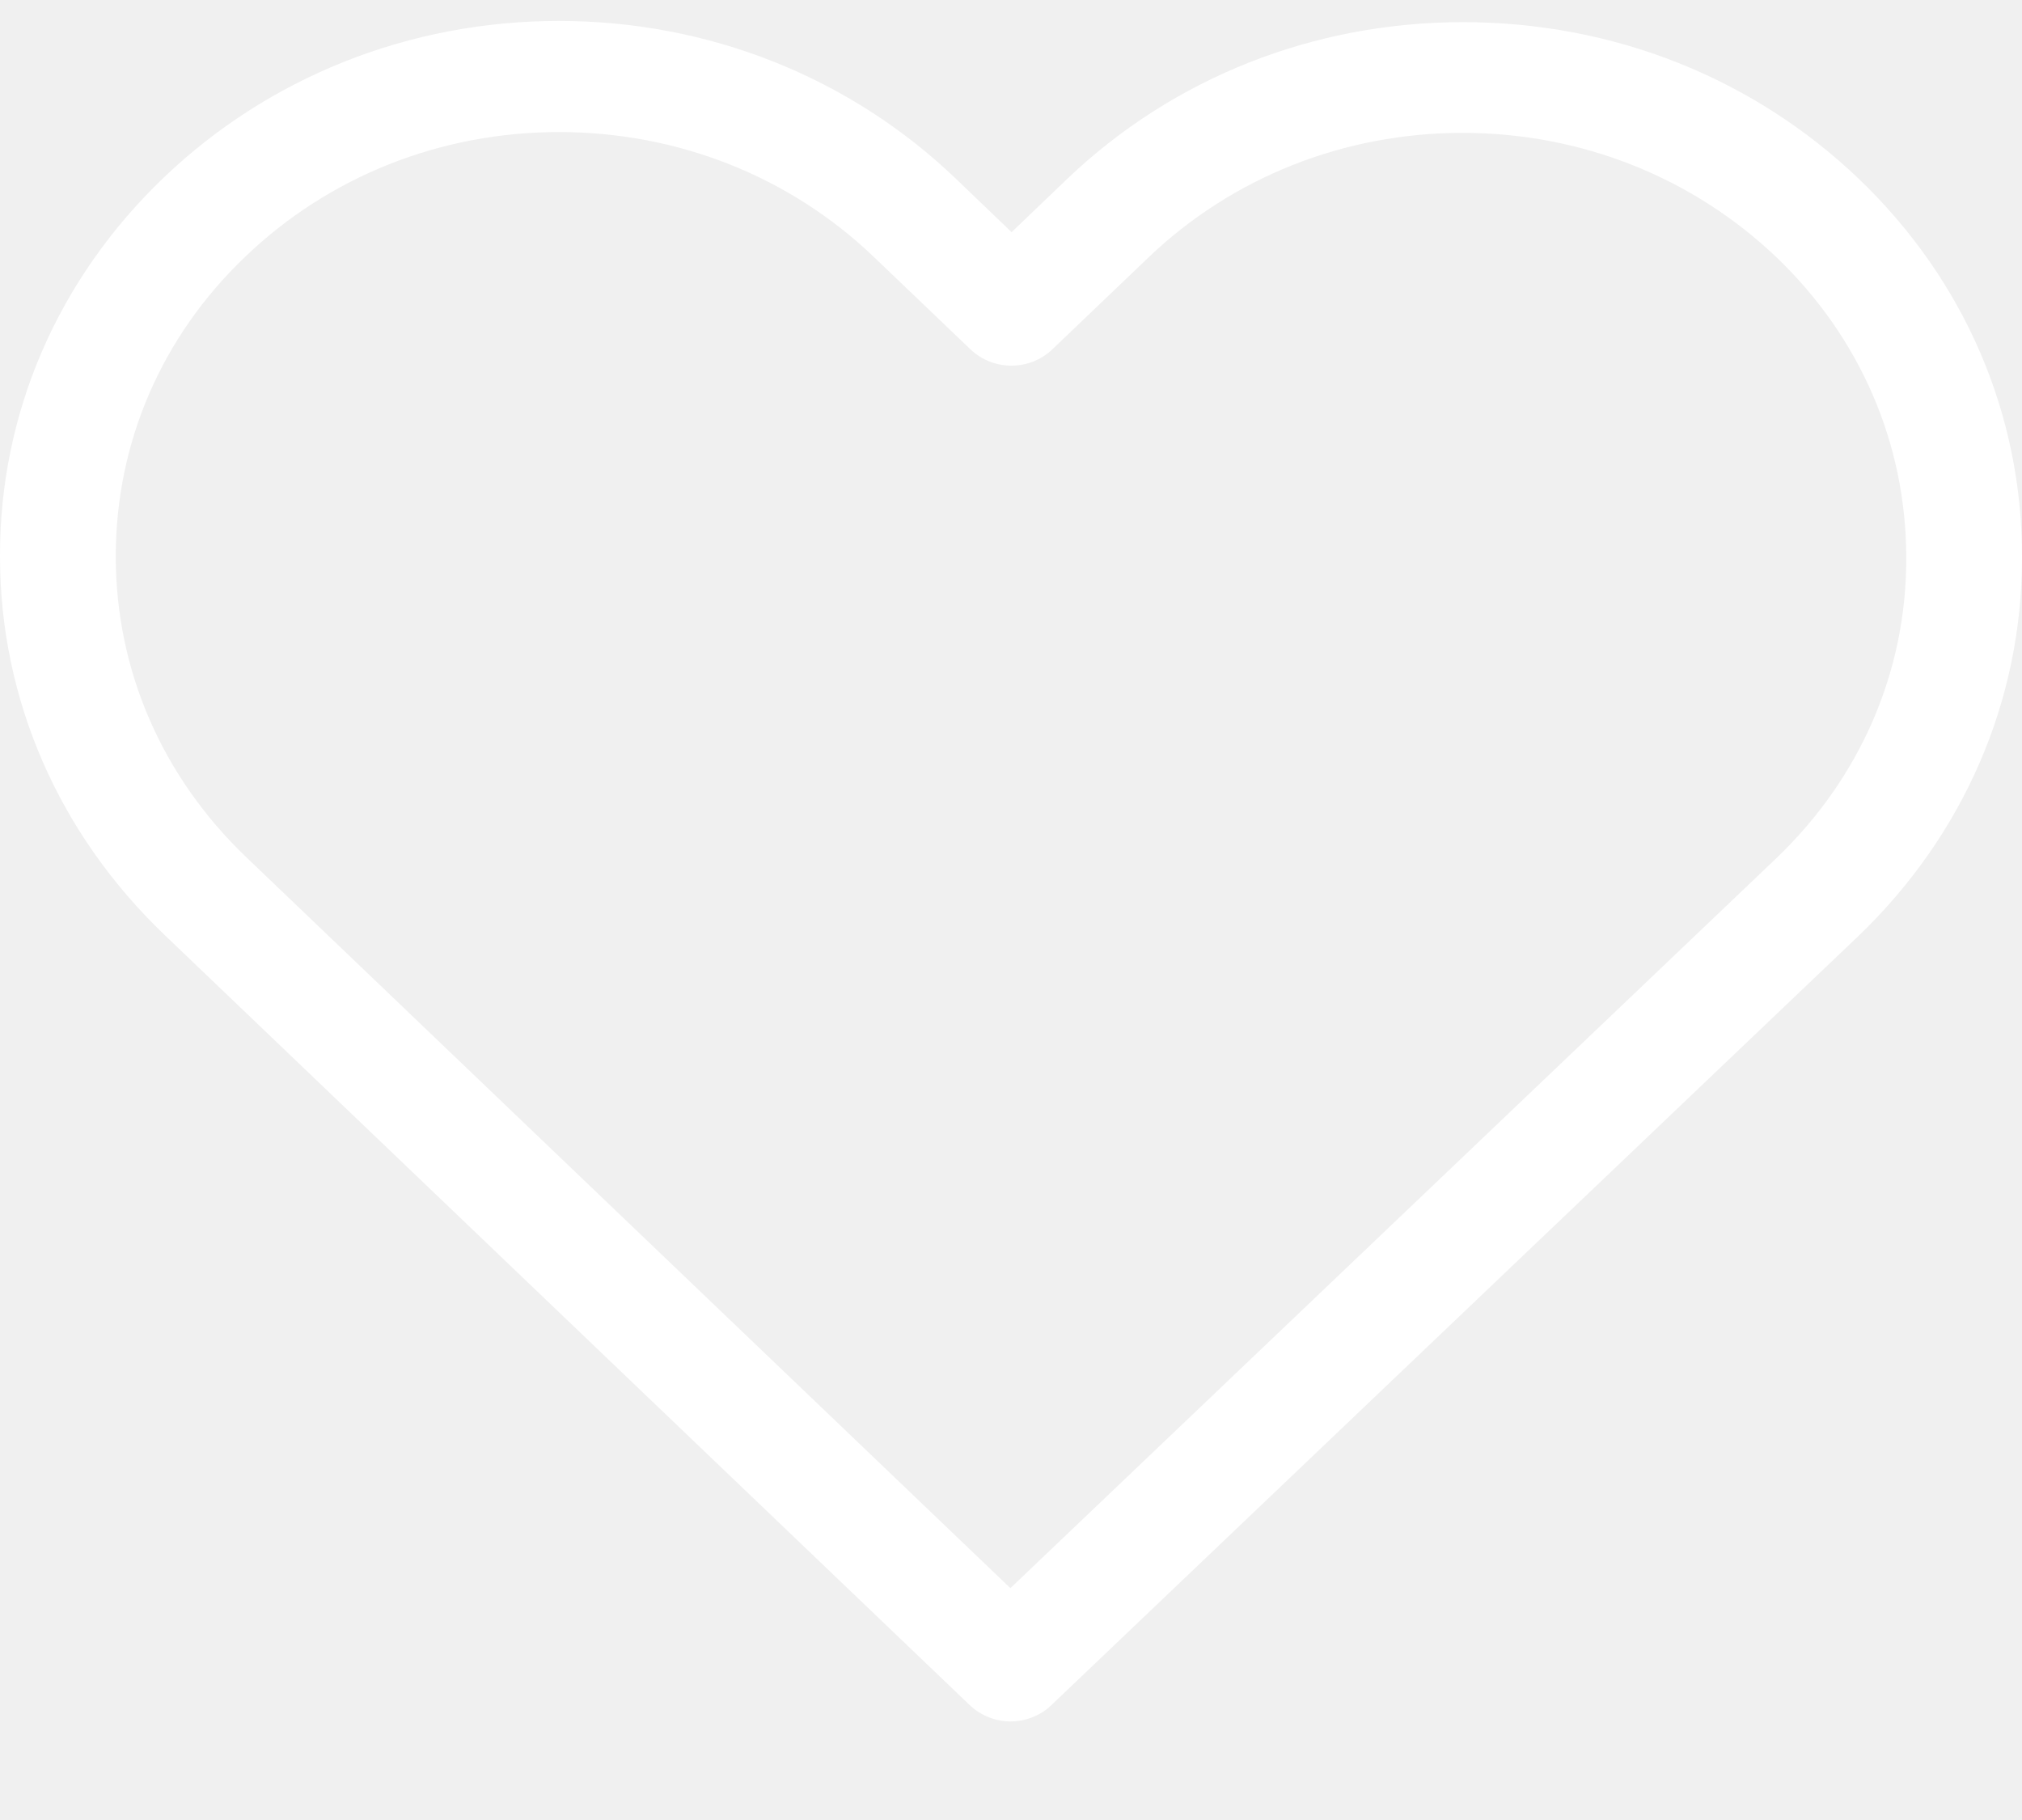
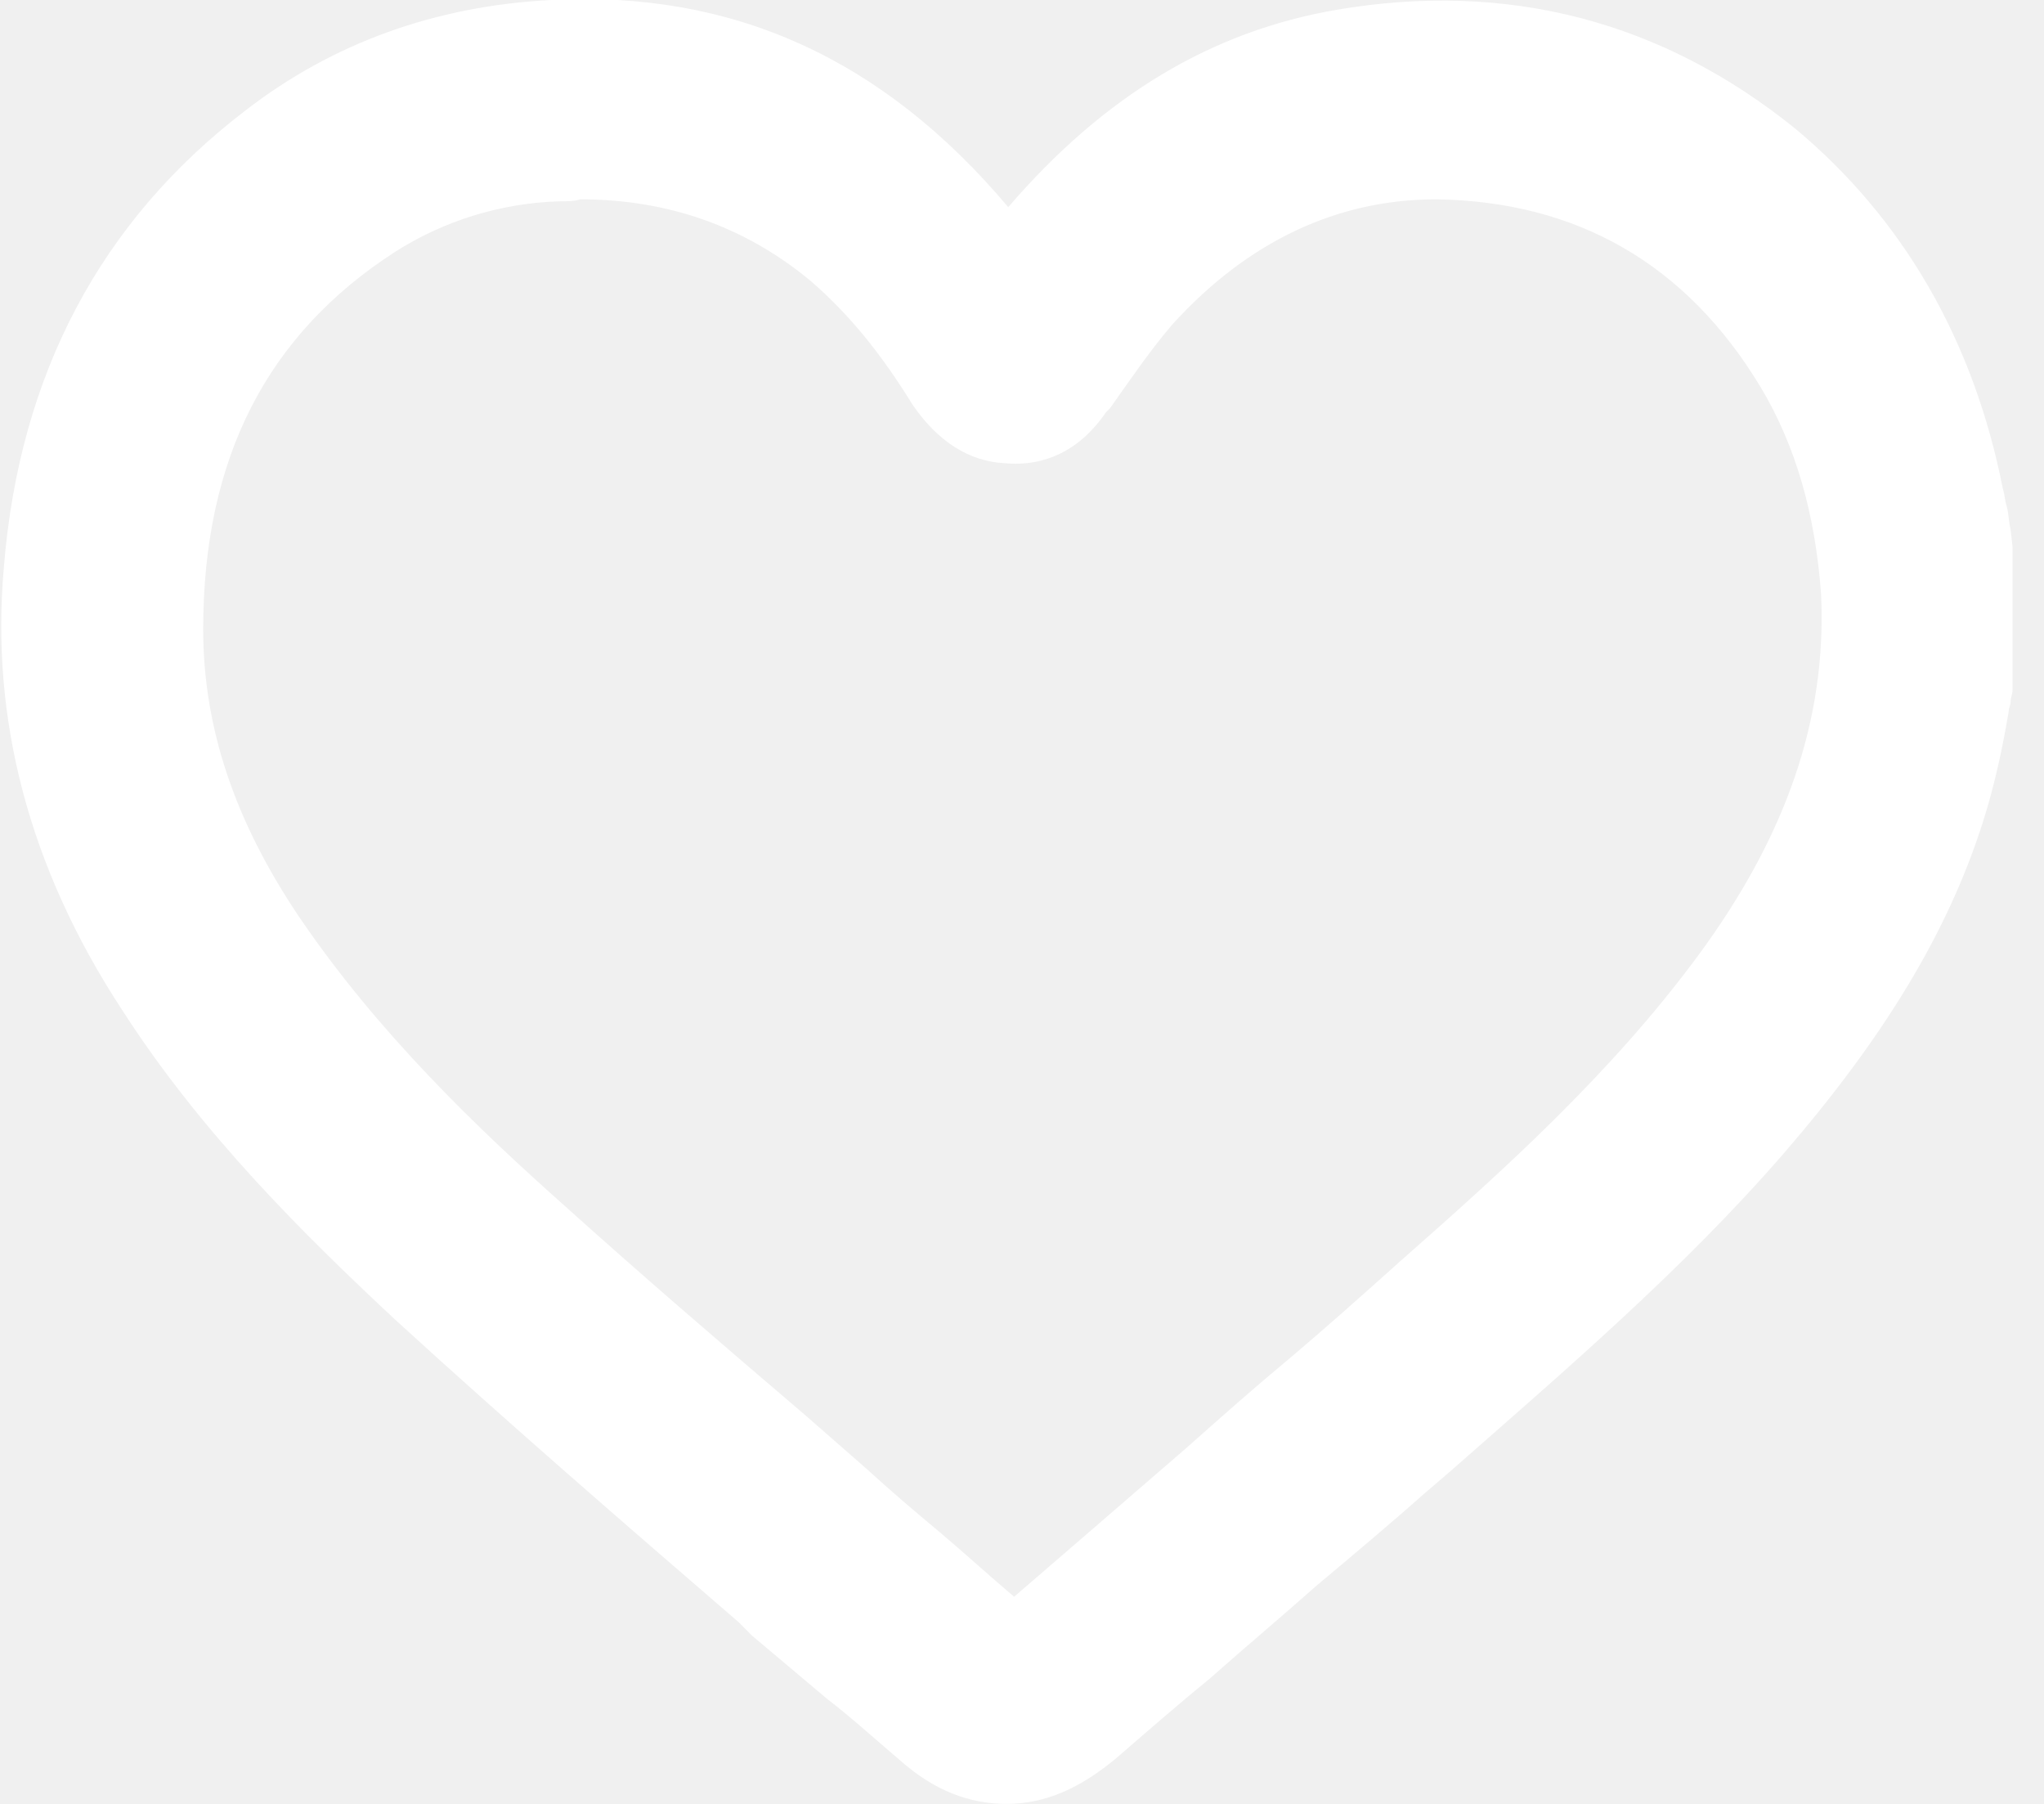
- <svg xmlns="http://www.w3.org/2000/svg" width="20" height="18" viewBox="0 0 20 18" fill="none">
-   <path d="M18.385 1.768C17.337 0.767 15.951 0.219 14.471 0.219C12.991 0.219 11.601 0.771 10.553 1.772L10.006 2.296L9.451 1.764C8.404 0.763 7.009 0.207 5.529 0.207C4.053 0.207 2.663 0.759 1.62 1.756C0.572 2.758 -0.004 4.088 2.32169e-05 5.503C2.32169e-05 6.919 0.581 8.245 1.628 9.247L9.591 16.863C9.701 16.968 9.849 17.025 9.994 17.025C10.138 17.025 10.286 16.972 10.396 16.867L18.376 9.263C19.423 8.261 20 6.931 20 5.516C20.004 4.1 19.432 2.77 18.385 1.768ZM17.57 8.488L9.994 15.707L2.434 8.476C1.603 7.681 1.145 6.627 1.145 5.503C1.145 4.38 1.598 3.326 2.43 2.535C3.256 1.744 4.359 1.306 5.529 1.306C6.703 1.306 7.81 1.744 8.641 2.539L9.599 3.455C9.824 3.67 10.184 3.67 10.409 3.455L11.359 2.547C12.19 1.752 13.297 1.314 14.467 1.314C15.637 1.314 16.739 1.752 17.57 2.543C18.401 3.338 18.855 4.392 18.855 5.516C18.859 6.639 18.401 7.693 17.57 8.488Z" fill="white" />
+ <svg xmlns="http://www.w3.org/2000/svg" width="34" height="30" viewBox="0 0 34 30" fill="none">
+   <path d="M32.989 9.231C32.957 9.133 32.957 9.003 32.925 8.906C32.892 8.678 32.827 8.451 32.794 8.223C32.339 5.85 31.234 3.933 29.544 2.535C27.431 0.813 24.994 0.195 22.296 0.65C20.216 1.008 18.461 2.145 16.901 4.063C16.836 4.128 16.803 4.193 16.771 4.225C16.738 4.193 16.673 4.128 16.641 4.063C14.593 1.528 12.188 0.358 9.198 0.488C7.377 0.585 5.752 1.17 4.355 2.243C2.079 3.965 0.812 6.403 0.552 9.458C0.324 11.864 0.942 14.269 2.404 16.511C3.705 18.559 5.395 20.217 6.89 21.582C8.84 23.369 10.888 25.125 12.87 26.815C13.683 27.53 14.495 28.212 15.341 28.927C15.796 29.317 16.283 29.512 16.771 29.512C17.291 29.512 17.778 29.317 18.233 28.895C18.753 28.44 19.273 28.017 19.761 27.595C20.931 26.587 22.134 25.547 23.304 24.54L23.499 24.377C25.481 22.654 27.529 20.899 29.284 18.917C30.909 17.064 31.949 15.374 32.502 13.586C32.697 13.001 32.794 12.416 32.892 11.831C32.925 11.701 32.957 11.571 32.957 11.473L32.989 9.231ZM28.634 16.186C27.107 18.234 25.221 19.924 23.564 21.387C22.394 22.427 21.159 23.467 20.021 24.474C18.981 25.352 17.941 26.262 16.933 27.14C16.803 27.237 16.803 27.237 16.673 27.107C15.796 26.327 14.918 25.58 14.04 24.832C12.383 23.402 10.66 21.939 9.002 20.444C7.442 19.047 5.817 17.454 4.517 15.536C3.38 13.846 2.827 12.156 2.859 10.466C2.892 7.443 4.03 5.233 6.272 3.803C7.182 3.218 8.19 2.925 9.263 2.86C9.393 2.86 9.523 2.828 9.588 2.828H9.653C11.245 2.86 12.61 3.348 13.78 4.323C14.463 4.908 15.048 5.623 15.601 6.501C15.926 6.988 16.283 7.248 16.738 7.248C17.258 7.281 17.681 7.053 18.006 6.598C18.363 6.078 18.721 5.558 19.143 5.07C20.509 3.575 22.101 2.795 23.889 2.828C26.424 2.86 28.374 3.965 29.707 6.176C30.324 7.216 30.682 8.418 30.779 9.848C30.909 12.026 30.194 14.106 28.634 16.186Z" fill="white" />
+   <path d="M16.739 30C16.121 30 15.536 29.773 14.983 29.285C14.561 28.927 14.171 28.57 13.748 28.245C13.326 27.887 12.936 27.562 12.513 27.205L12.286 26.977C10.401 25.352 8.45 23.662 6.565 21.939C5.07 20.542 3.348 18.852 2.015 16.771C0.487 14.431 -0.163 11.961 0.065 9.426C0.325 6.208 1.69 3.673 4.063 1.853C5.525 0.715 7.248 0.098 9.166 9.09983e-05C12.188 -0.162 14.691 0.975 16.771 3.445C18.364 1.593 20.151 0.52 22.232 0.163C25.092 -0.325 27.66 0.358 29.87 2.145C31.657 3.64 32.828 5.656 33.315 8.126C33.347 8.223 33.347 8.321 33.38 8.418C33.413 8.548 33.413 8.678 33.445 8.808L33.477 9.101C33.477 9.166 33.477 9.231 33.477 9.296V11.409C33.477 11.441 33.477 11.441 33.477 11.473C33.477 11.539 33.445 11.604 33.445 11.669C33.445 11.734 33.413 11.766 33.413 11.831C33.315 12.416 33.185 13.034 32.99 13.651C32.405 15.504 31.332 17.259 29.675 19.177C27.985 21.127 26.002 22.817 24.117 24.475L23.662 24.865C23.077 25.385 22.492 25.872 21.874 26.392C21.289 26.912 20.704 27.4 20.119 27.92C19.599 28.343 19.079 28.797 18.591 29.22C17.974 29.74 17.389 30 16.739 30ZM9.686 0.975C9.523 0.975 9.393 0.975 9.231 0.975C7.508 1.04 5.98 1.593 4.648 2.6C2.502 4.225 1.267 6.566 1.04 9.491C0.812 11.799 1.43 14.074 2.827 16.251C4.128 18.267 5.785 19.892 7.215 21.224C9.101 22.947 11.051 24.605 12.936 26.23L13.163 26.425C13.586 26.782 13.976 27.107 14.398 27.465C14.821 27.822 15.211 28.18 15.633 28.538C16.381 29.188 17.161 29.155 17.909 28.538C18.429 28.082 18.949 27.66 19.469 27.205C20.054 26.717 20.639 26.197 21.224 25.677C21.809 25.157 22.427 24.67 23.012 24.15L23.467 23.76C25.352 22.134 27.27 20.444 28.927 18.559C30.52 16.771 31.527 15.114 32.047 13.391C32.21 12.839 32.34 12.254 32.437 11.701C32.437 11.636 32.47 11.571 32.47 11.506C32.47 11.473 32.47 11.409 32.502 11.376V9.166C32.502 9.133 32.502 9.133 32.502 9.101L32.47 8.906C32.437 8.776 32.437 8.646 32.405 8.548C32.372 8.451 32.372 8.353 32.34 8.256C31.885 6.046 30.845 4.225 29.22 2.86C27.237 1.235 24.929 0.65 22.362 1.073C20.411 1.398 18.754 2.47 17.259 4.323L17.226 4.355C17.194 4.388 17.194 4.388 17.161 4.42C17.129 4.453 17.096 4.485 17.096 4.518C16.901 4.713 16.609 4.713 16.414 4.518C16.381 4.485 16.316 4.388 16.251 4.29C14.431 2.08 12.286 0.975 9.686 0.975ZM16.804 27.692C16.609 27.692 16.479 27.595 16.349 27.497C15.861 27.075 15.406 26.685 14.918 26.262C14.496 25.905 14.106 25.547 13.683 25.222L12.676 24.312C11.376 23.174 10.011 22.004 8.678 20.802C7.183 19.469 5.46 17.812 4.095 15.796C2.925 14.041 2.34 12.286 2.34 10.466C2.372 7.248 3.575 4.941 5.98 3.38C6.955 2.763 8.028 2.405 9.231 2.373C9.328 2.373 9.426 2.373 9.491 2.34C9.523 2.34 9.556 2.34 9.588 2.34H9.653C11.376 2.373 12.838 2.893 14.073 3.965C14.789 4.583 15.406 5.331 15.991 6.241C16.284 6.696 16.576 6.761 16.739 6.761C17.096 6.793 17.356 6.631 17.584 6.338L17.616 6.273C17.941 5.753 18.299 5.233 18.754 4.745C20.216 3.12 21.939 2.308 23.857 2.34C26.555 2.373 28.667 3.575 30.097 5.916C30.78 7.053 31.137 8.321 31.235 9.816C31.365 12.124 30.617 14.301 28.992 16.479C27.497 18.527 25.644 20.217 23.889 21.744C23.272 22.297 22.654 22.817 22.037 23.369C21.451 23.857 20.899 24.345 20.346 24.832L20.314 24.865C19.306 25.742 18.266 26.62 17.259 27.497C17.096 27.627 16.934 27.692 16.804 27.692ZM9.653 3.315C9.556 3.348 9.426 3.348 9.296 3.348C8.32 3.38 7.378 3.673 6.565 4.193C4.453 5.558 3.38 7.606 3.38 10.466C3.38 12.091 3.9 13.651 4.973 15.244C6.273 17.162 7.93 18.754 9.393 20.054C10.693 21.224 12.058 22.395 13.391 23.532L14.431 24.442C14.821 24.8 15.243 25.157 15.633 25.482C16.056 25.84 16.446 26.197 16.869 26.555C17.811 25.742 18.754 24.93 19.729 24.085C20.314 23.565 20.866 23.077 21.451 22.59C22.069 22.069 22.687 21.517 23.304 20.964C24.962 19.502 26.782 17.877 28.245 15.894C29.707 13.911 30.39 11.961 30.292 9.881C30.195 8.548 29.87 7.411 29.285 6.436C28.05 4.388 26.229 3.348 23.889 3.315C22.264 3.315 20.769 3.998 19.501 5.396C19.111 5.851 18.786 6.338 18.461 6.793L18.396 6.858C17.974 7.476 17.389 7.768 16.706 7.703C16.121 7.671 15.601 7.346 15.178 6.728C14.659 5.883 14.106 5.201 13.456 4.648C12.383 3.77 11.116 3.315 9.653 3.315Z" fill="white" />
</svg>
